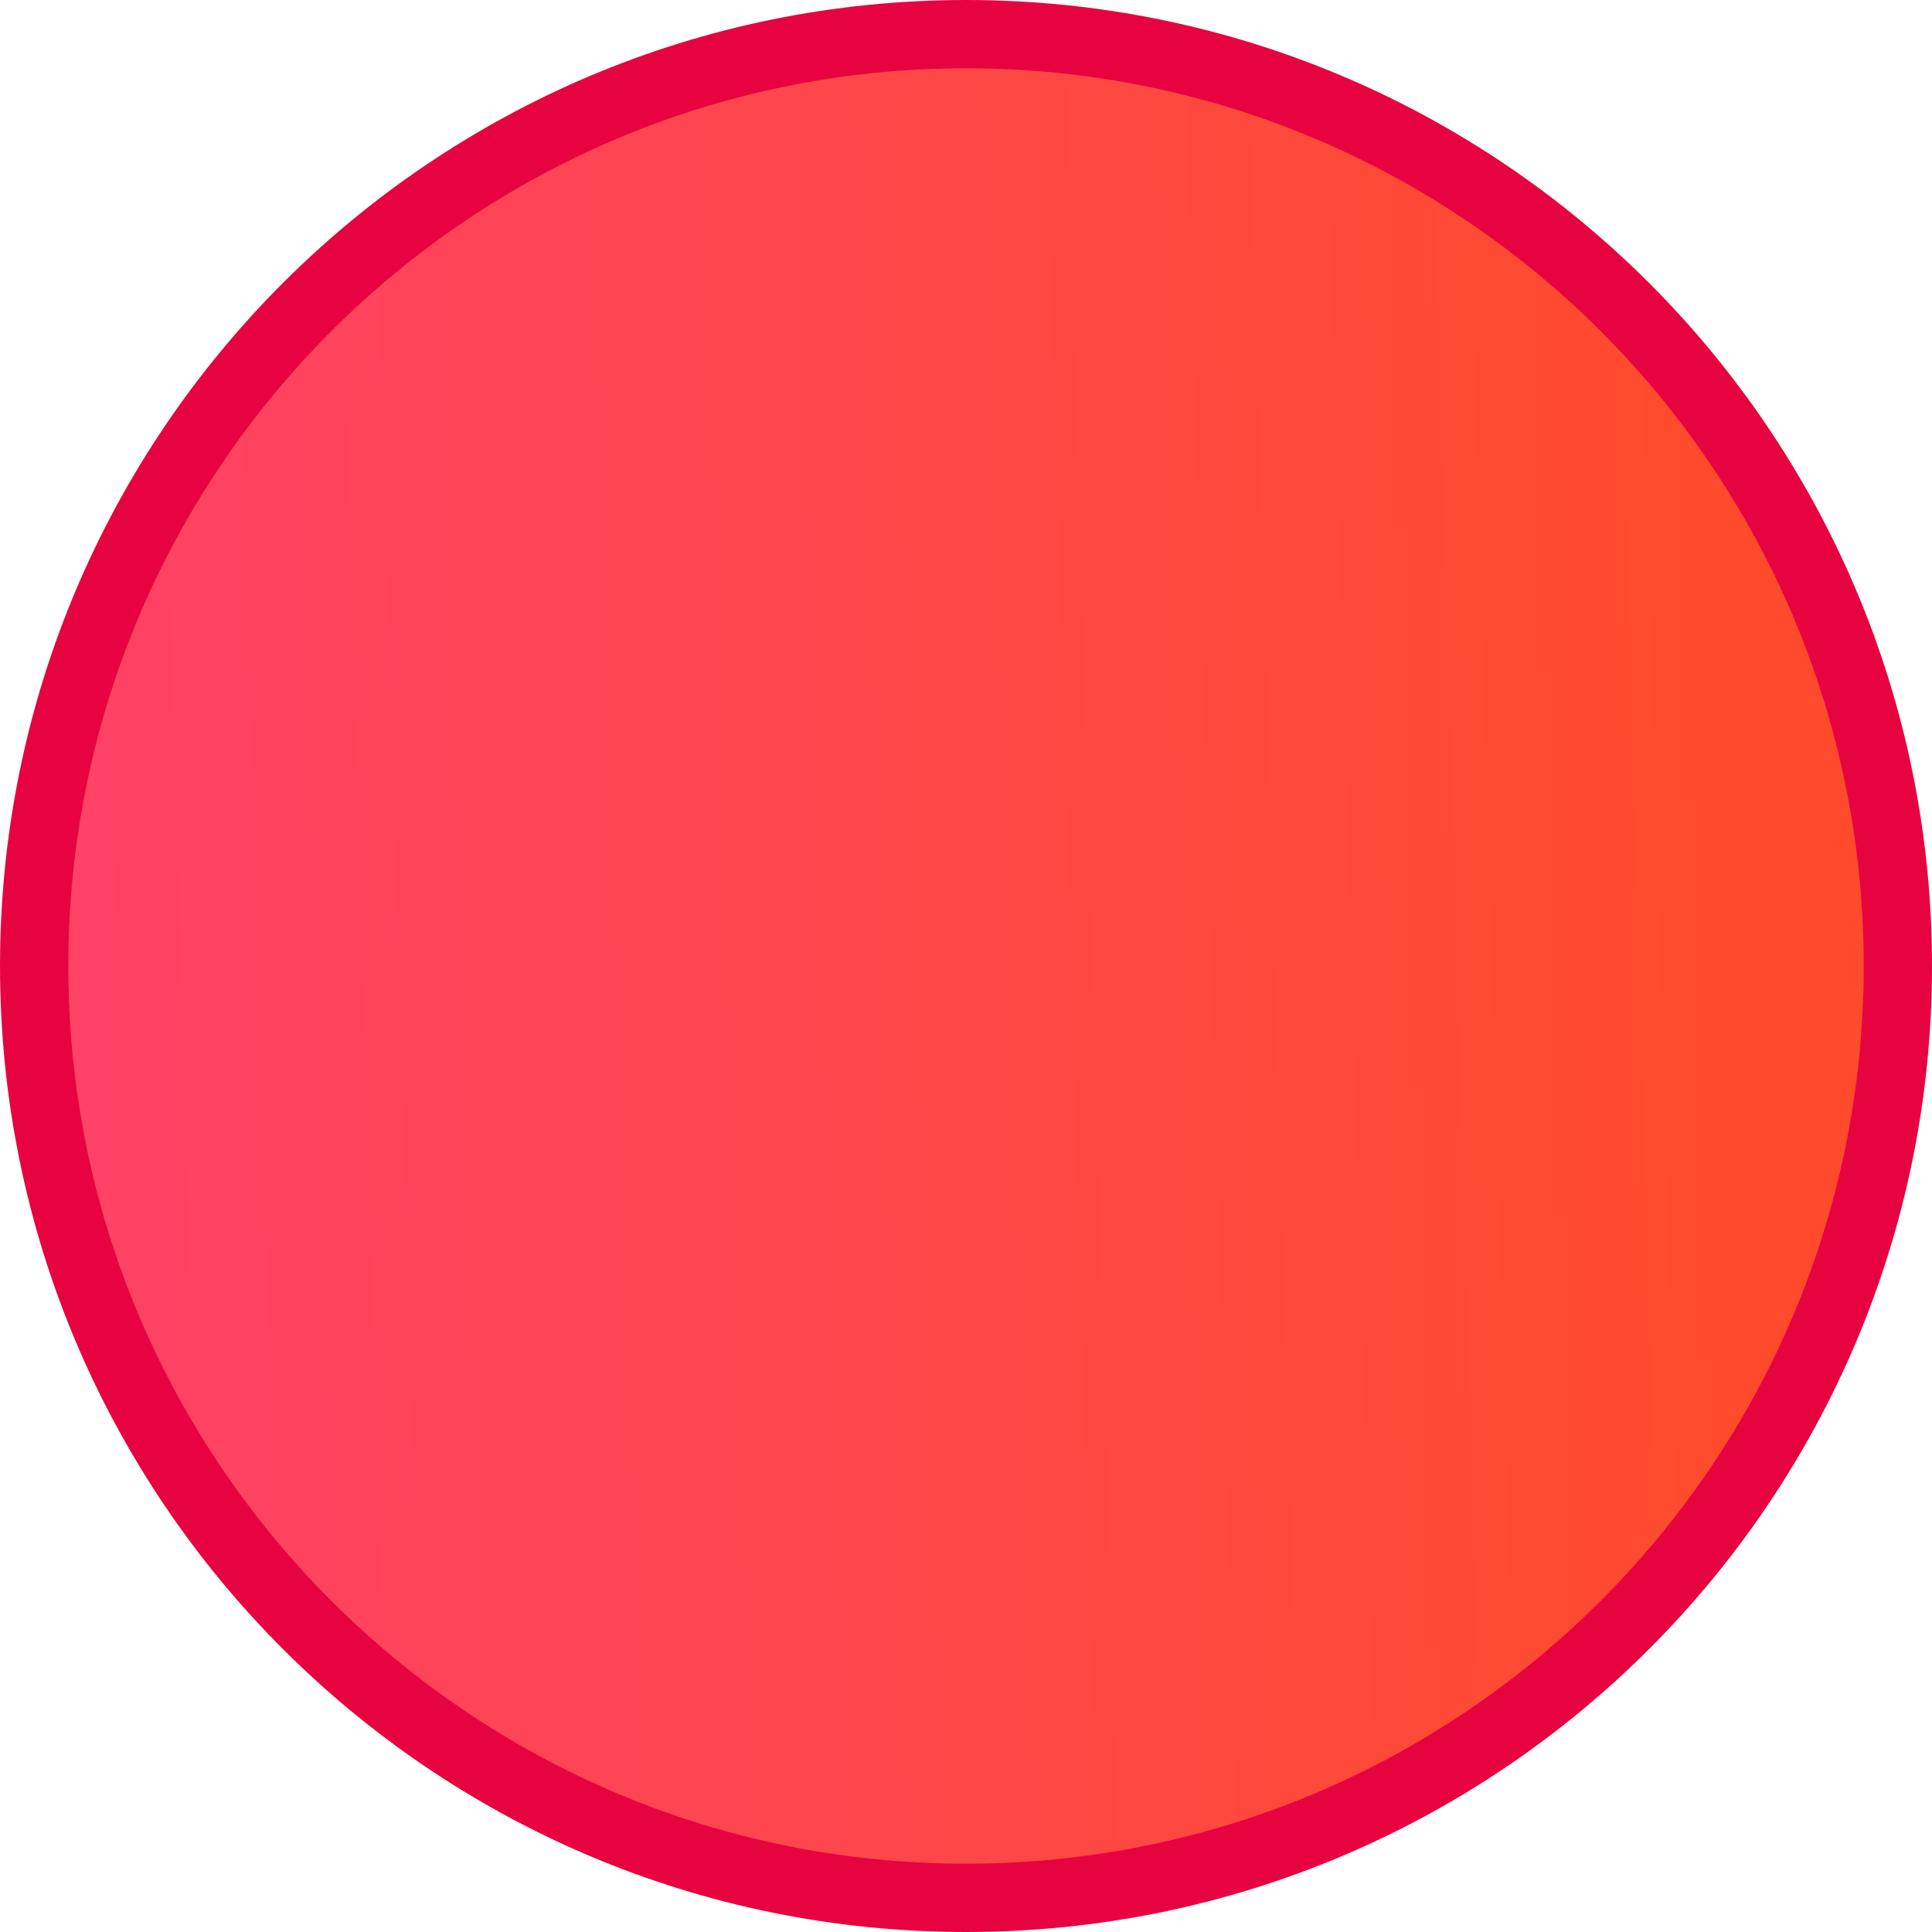
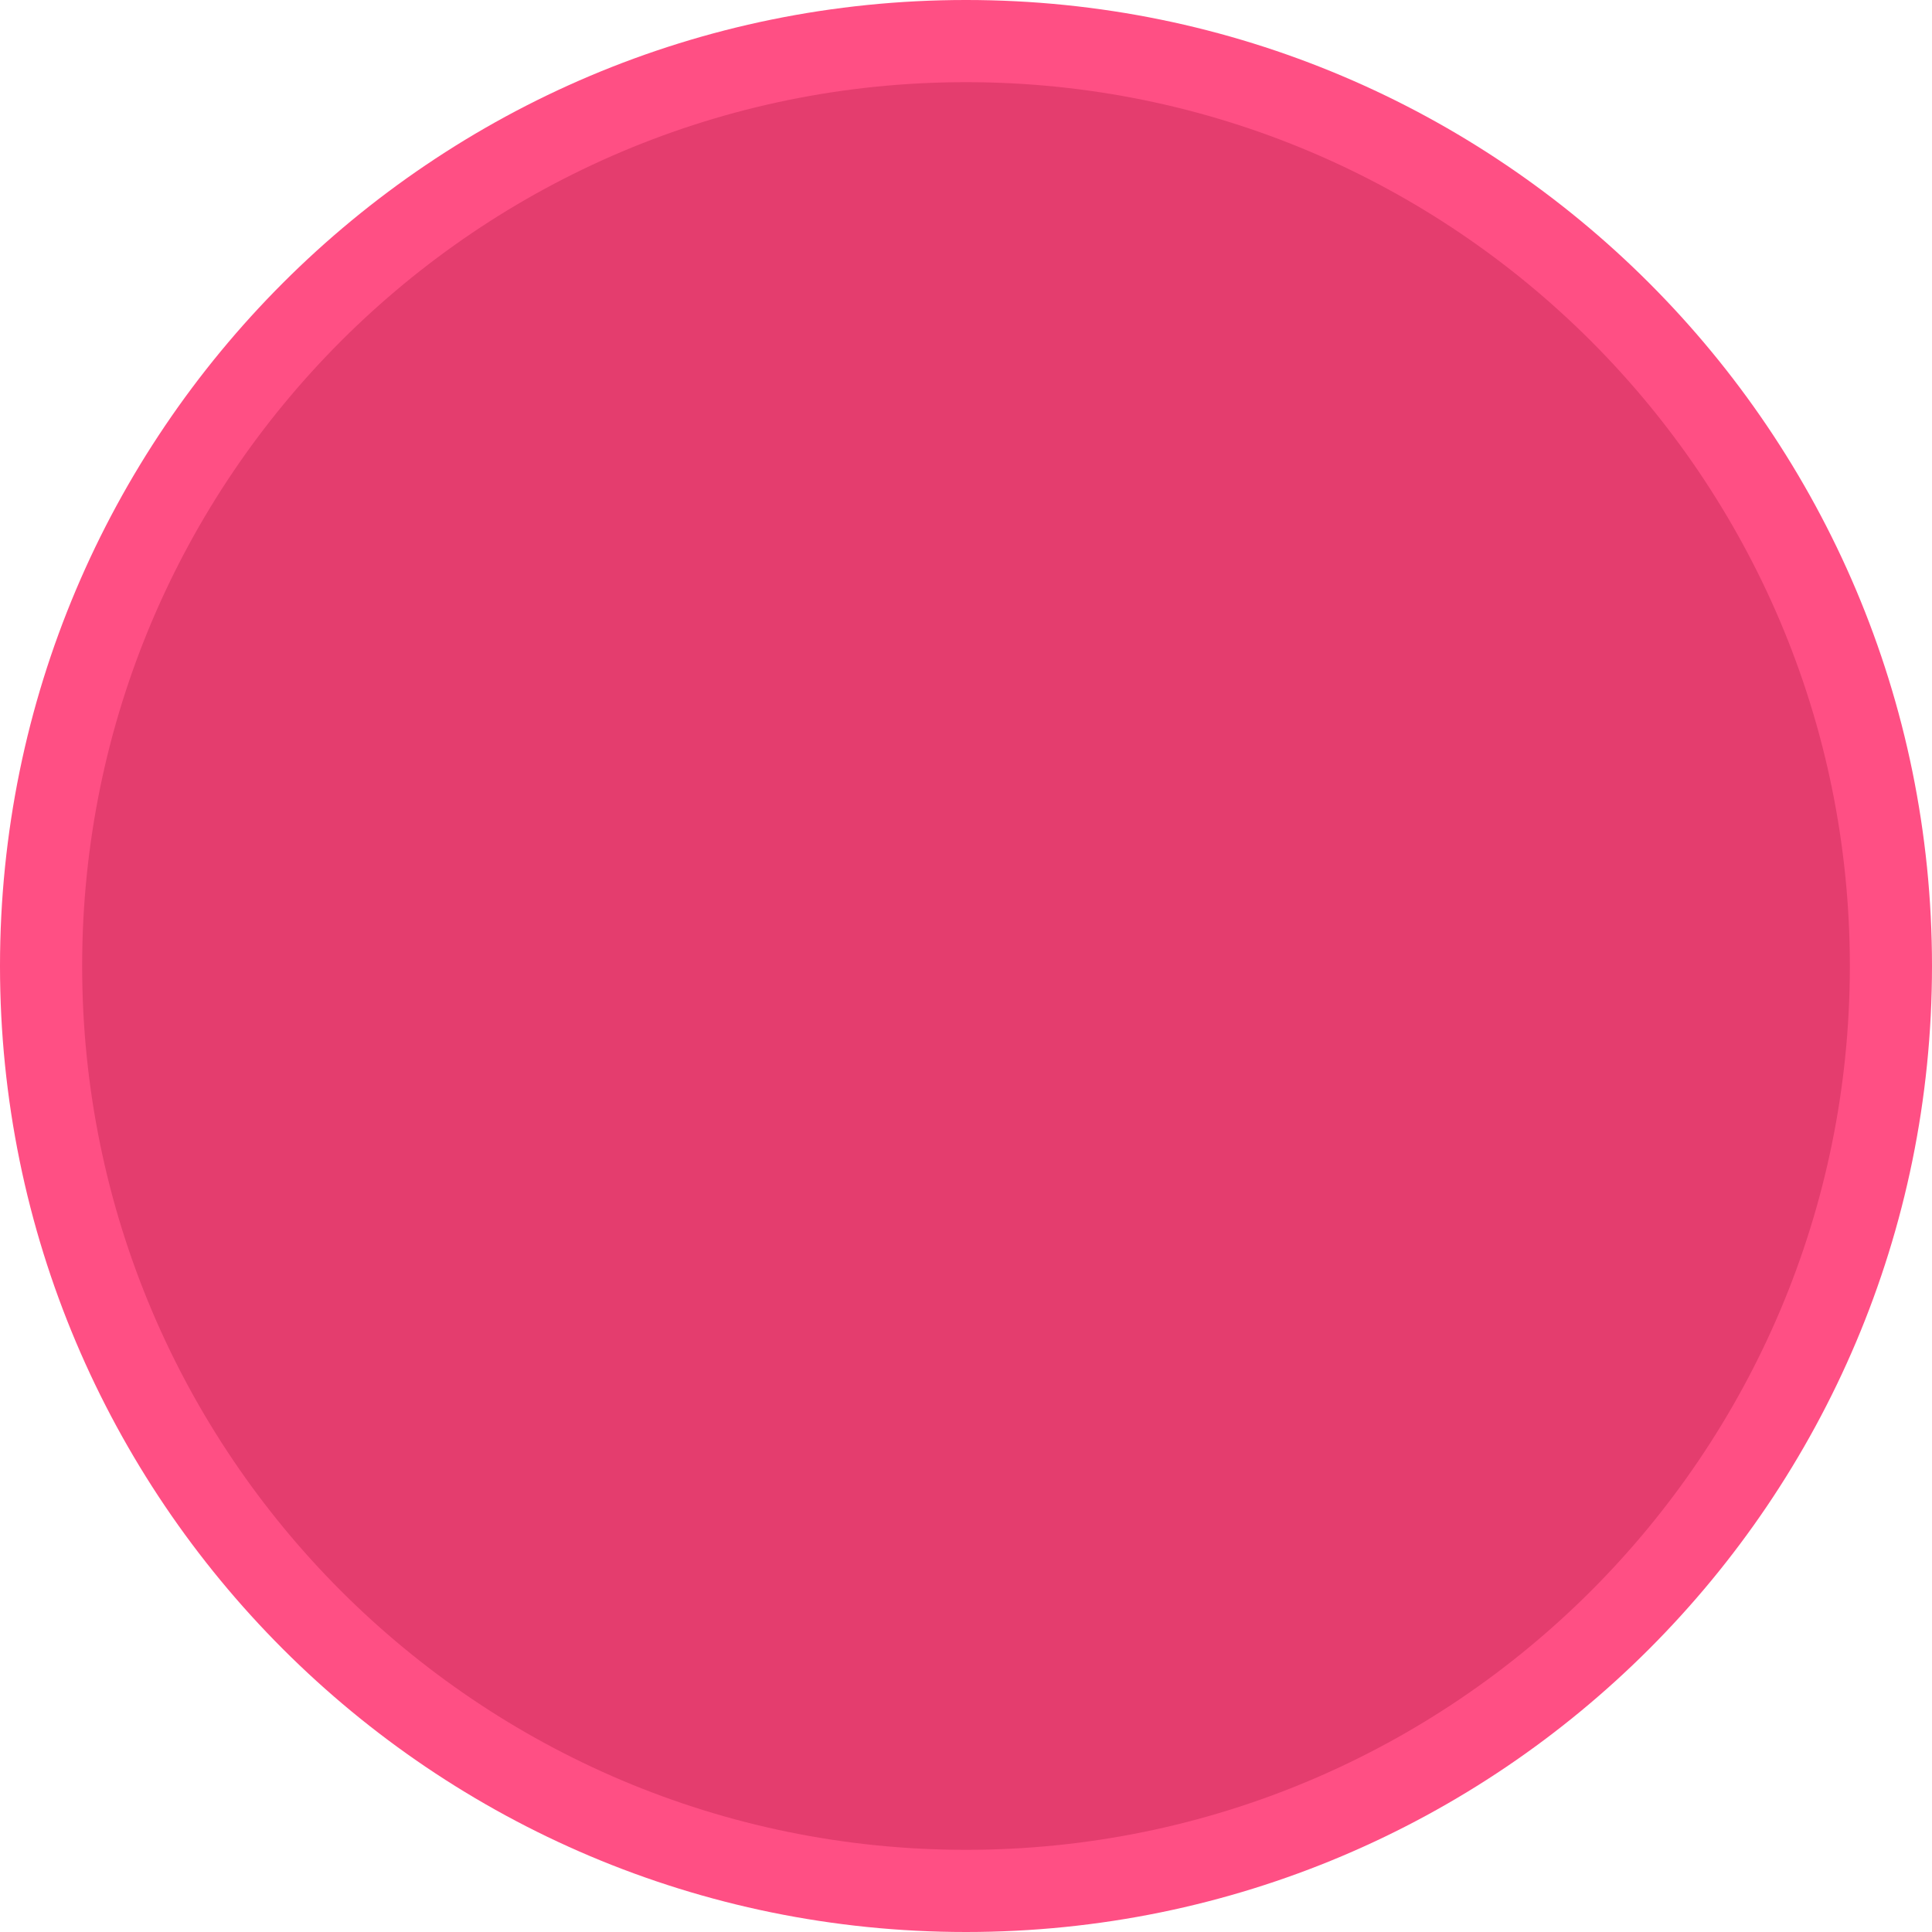
<svg xmlns="http://www.w3.org/2000/svg" viewBox="0 0 50 50" version="1.2" baseProfile="tiny">
  <defs>
-     <linearGradient gradientUnits="userSpaceOnUse" x1="5.686" y1="515.151" x2="865.455" y2="540.103" id="gradient1">
-       <stop offset="0" stop-color="#ff416c" stop-opacity="1" />
-       <stop offset="1" stop-color="#ff4b2b" stop-opacity="1" />
-     </linearGradient>
-   </defs>
+ </defs>
  <g fill="none" stroke="black" stroke-width="1" fill-rule="evenodd" stroke-linecap="square" stroke-linejoin="bevel">
-     <g fill="url(#gradient1)" stroke="none" transform="matrix(0.0548326,0,0,-0.0548323,-2.81266,49.7339)" font-family="Noto Sans" font-size="10" font-weight="400" font-style="normal">
-       <path vector-effect="none" fill-rule="evenodd" d="M507.233,11.263 C750.133,11.263 947.046,208.177 947.046,451.082 C947.046,693.988 750.133,890.902 507.233,890.902 C264.325,890.902 67.412,693.988 67.412,451.082 C67.412,208.177 264.325,11.263 507.233,11.263 " />
+     <g fill="#ff4f84" fill-opacity="1" stroke="none" transform="matrix(0.0548338,0,0,-0.0548336,-0.161988,50.4309)" font-family="Noto Sans" font-size="10" font-weight="400" font-style="normal">
+       <path vector-effect="none" fill-rule="evenodd" d="M458.879,7.858 C710.679,7.858 914.8,211.983 914.8,463.788 C914.8,715.583 710.679,919.709 458.879,919.709 C207.079,919.709 2.954,715.583 2.954,463.788 C2.954,211.983 207.079,7.858 458.879,7.858 " />
    </g>
-     <g fill="none" stroke="#e70340" stroke-opacity="1" stroke-width="32.232" stroke-linecap="butt" stroke-linejoin="miter" stroke-miterlimit="4" transform="matrix(0.0548326,0,0,-0.0548323,-2.81266,49.7339)" font-family="Noto Sans" font-size="10" font-weight="400" font-style="normal">
-       <path vector-effect="none" fill-rule="evenodd" d="M507.233,11.263 C750.133,11.263 947.046,208.177 947.046,451.082 C947.046,693.988 750.133,890.902 507.233,890.902 C264.325,890.902 67.412,693.988 67.412,451.082 C67.412,208.177 264.325,11.263 507.233,11.263 " />
+     <g fill="#e43d6e" fill-opacity="1" stroke="none" transform="matrix(0.0548338,0,0,-0.0548336,-0.161988,50.4309)" font-family="Noto Sans" font-size="10" font-weight="400" font-style="normal">
+       <path vector-effect="none" fill-rule="evenodd" d="M458.879,46.638 C689.263,46.638 876.025,233.401 876.025,463.788 C876.025,694.166 689.263,880.929 458.879,880.929 C228.496,880.929 41.729,694.166 41.729,463.788 C41.729,233.401 228.496,46.638 458.879,46.638 " />
    </g>
    <g fill="none" stroke="#000000" stroke-opacity="1" stroke-width="1" stroke-linecap="square" stroke-linejoin="bevel" transform="matrix(1,0,0,1,0,0)" font-family="Noto Sans" font-size="10" font-weight="400" font-style="normal">
</g>
  </g>
</svg>
